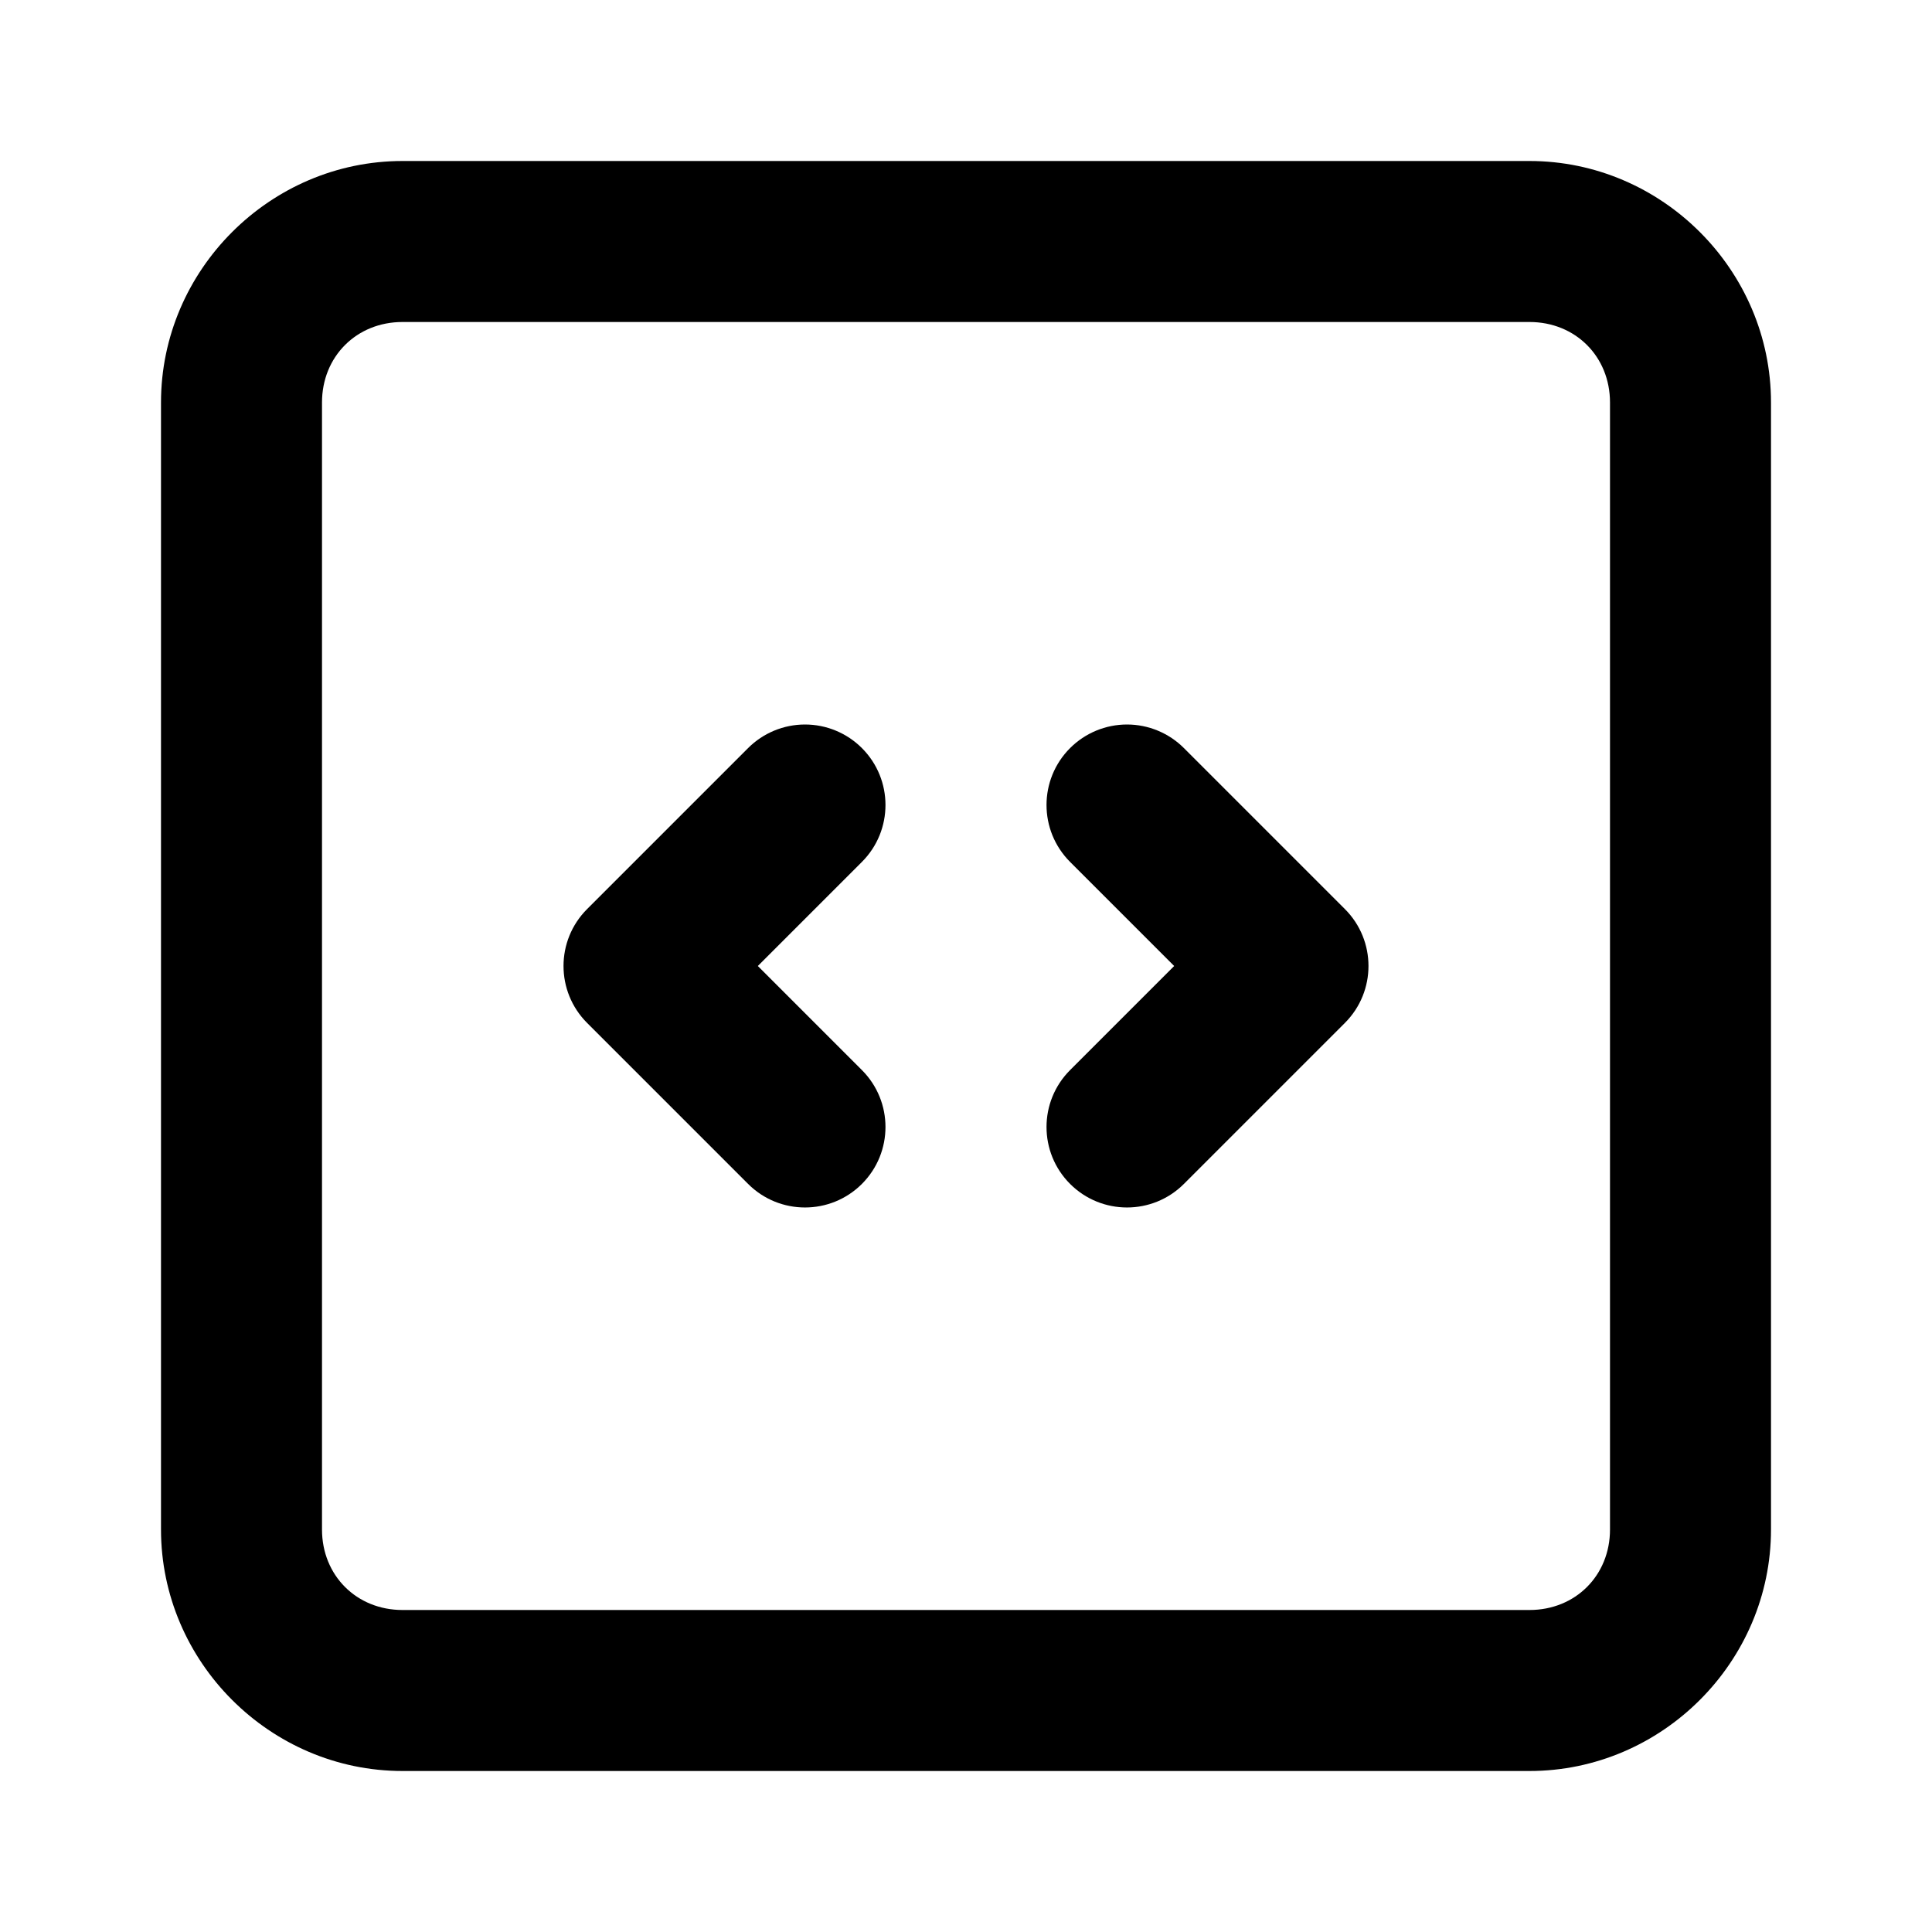
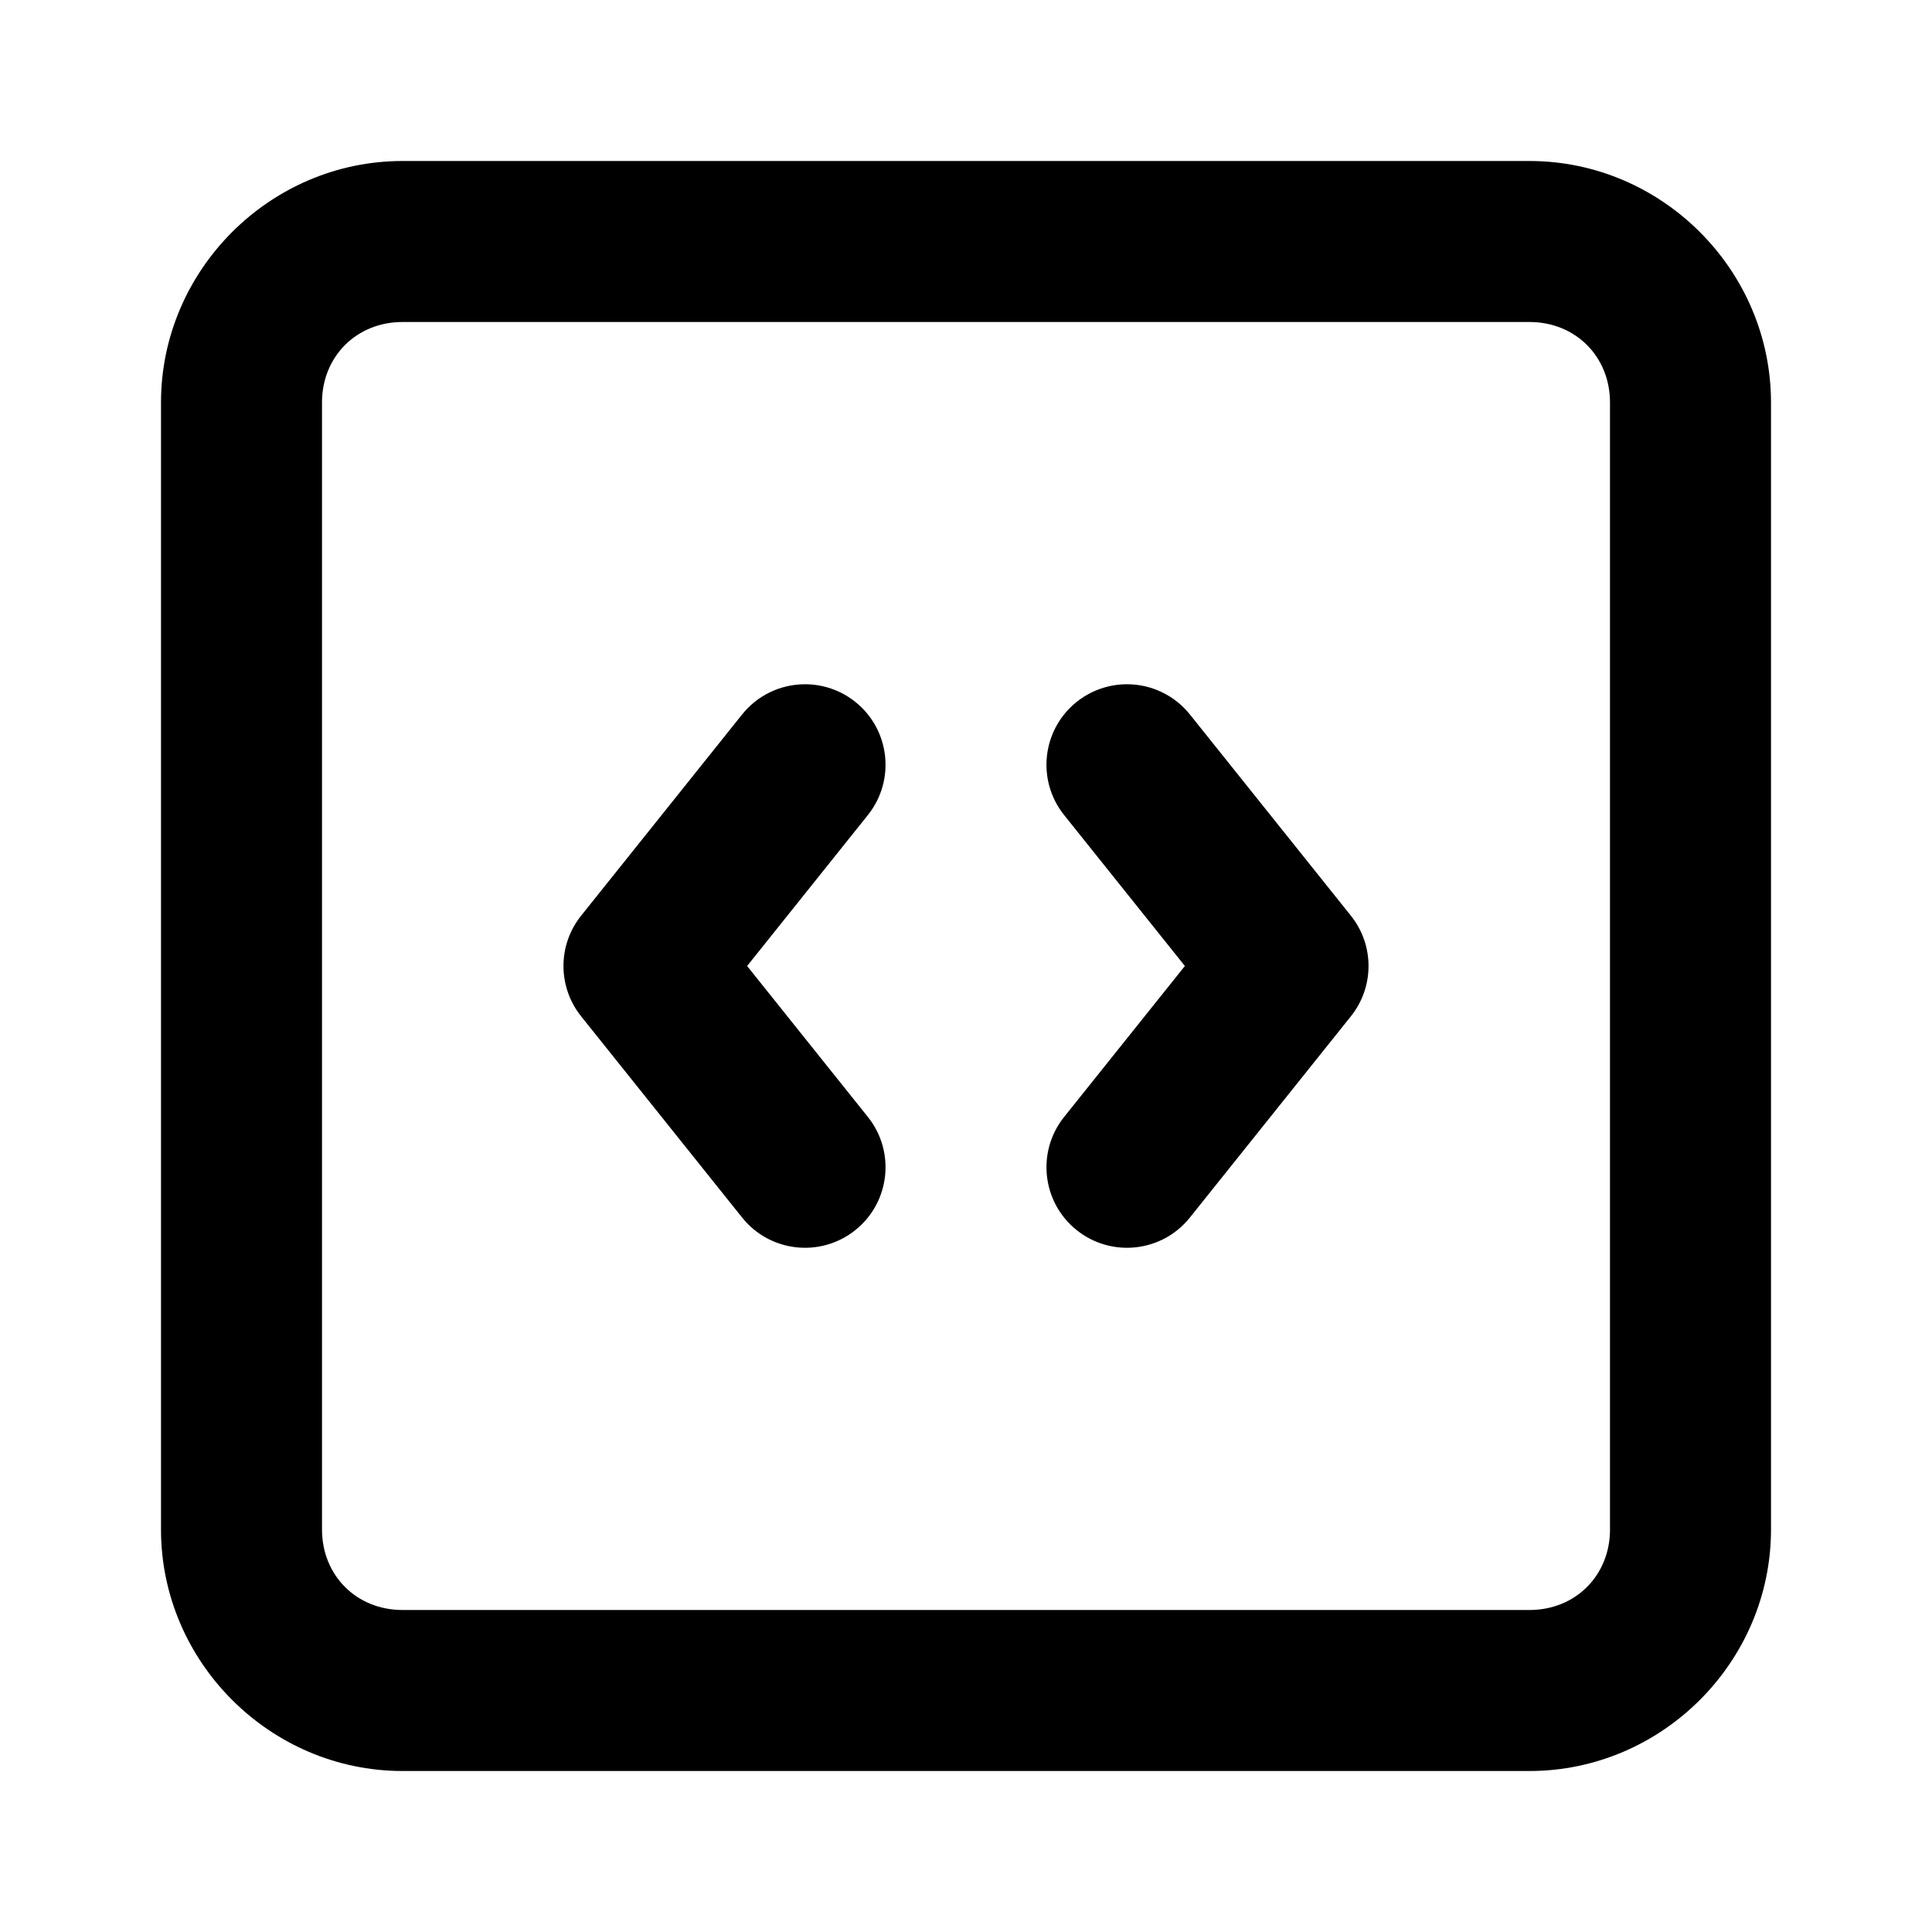
<svg xmlns="http://www.w3.org/2000/svg" width="24" height="24" viewBox="0 0 24 24" fill="currentColor" tags="gist,source,programming,html,xml,coding" categories="text,development">
-   <path d="M 5 2 C 3.355 2 2 3.355 2 5 L 2 19 C 2 20.645 3.355 22 5 22 L 19 22 C 20.645 22 22 20.645 22 19 L 22 5 C 22 3.355 20.645 2 19 2 L 5 2 z M 5 4 L 19 4 C 19.571 4 20 4.429 20 5 L 20 19 C 20 19.571 19.571 20 19 20 L 5 20 C 4.429 20 4 19.571 4 19 L 4 5 C 4 4.429 4.429 4 5 4 z M 10 9 A 1 1 0 0 0 9.293 9.293 L 7.293 11.293 A 1 1 0 0 0 7.293 12.707 L 9.293 14.707 A 1 1 0 0 0 10.707 14.707 A 1 1 0 0 0 10.707 13.293 L 9.414 12 L 10.707 10.707 A 1 1 0 0 0 10.707 9.293 A 1 1 0 0 0 10 9 z M 14 9 A 1 1 0 0 0 13.293 9.293 A 1 1 0 0 0 13.293 10.707 L 14.586 12 L 13.293 13.293 A 1 1 0 0 0 13.293 14.707 A 1 1 0 0 0 14.707 14.707 L 16.707 12.707 A 1 1 0 0 0 16.707 11.293 L 14.707 9.293 A 1 1 0 0 0 14 9 z " />
+   <path d="M 5 2 C 3.355 2 2 3.355 2 5 L 2 19 C 2 20.645 3.355 22 5 22 L 19 22 C 20.645 22 22 20.645 22 19 L 22 5 C 22 3.355 20.645 2 19 2 L 5 2 z M 5 4 L 19 4 C 19.571 4 20 4.429 20 5 L 20 19 C 20 19.571 19.571 20 19 20 L 5 20 C 4.429 20 4 19.571 4 19 L 4 5 C 4 4.429 4.429 4 5 4 z M 10.002 8.5 A 1 1 0 0 0 9.219 8.875 L 7.219 11.375 A 1 1 0 0 0 7.219 12.625 L 9.219 15.125 A 1 1 0 0 0 10.625 15.281 A 1 1 0 0 0 10.781 13.875 L 9.281 12 L 10.781 10.125 A 1 1 0 0 0 10.625 8.719 A 1 1 0 0 0 10.002 8.5 z M 13.998 8.5 A 1 1 0 0 0 13.375 8.719 A 1 1 0 0 0 13.219 10.125 L 14.719 12 L 13.219 13.875 A 1 1 0 0 0 13.375 15.281 A 1 1 0 0 0 14.781 15.125 L 16.781 12.625 A 1 1 0 0 0 16.781 11.375 L 14.781 8.875 A 1 1 0 0 0 13.998 8.5 z " />
</svg>
